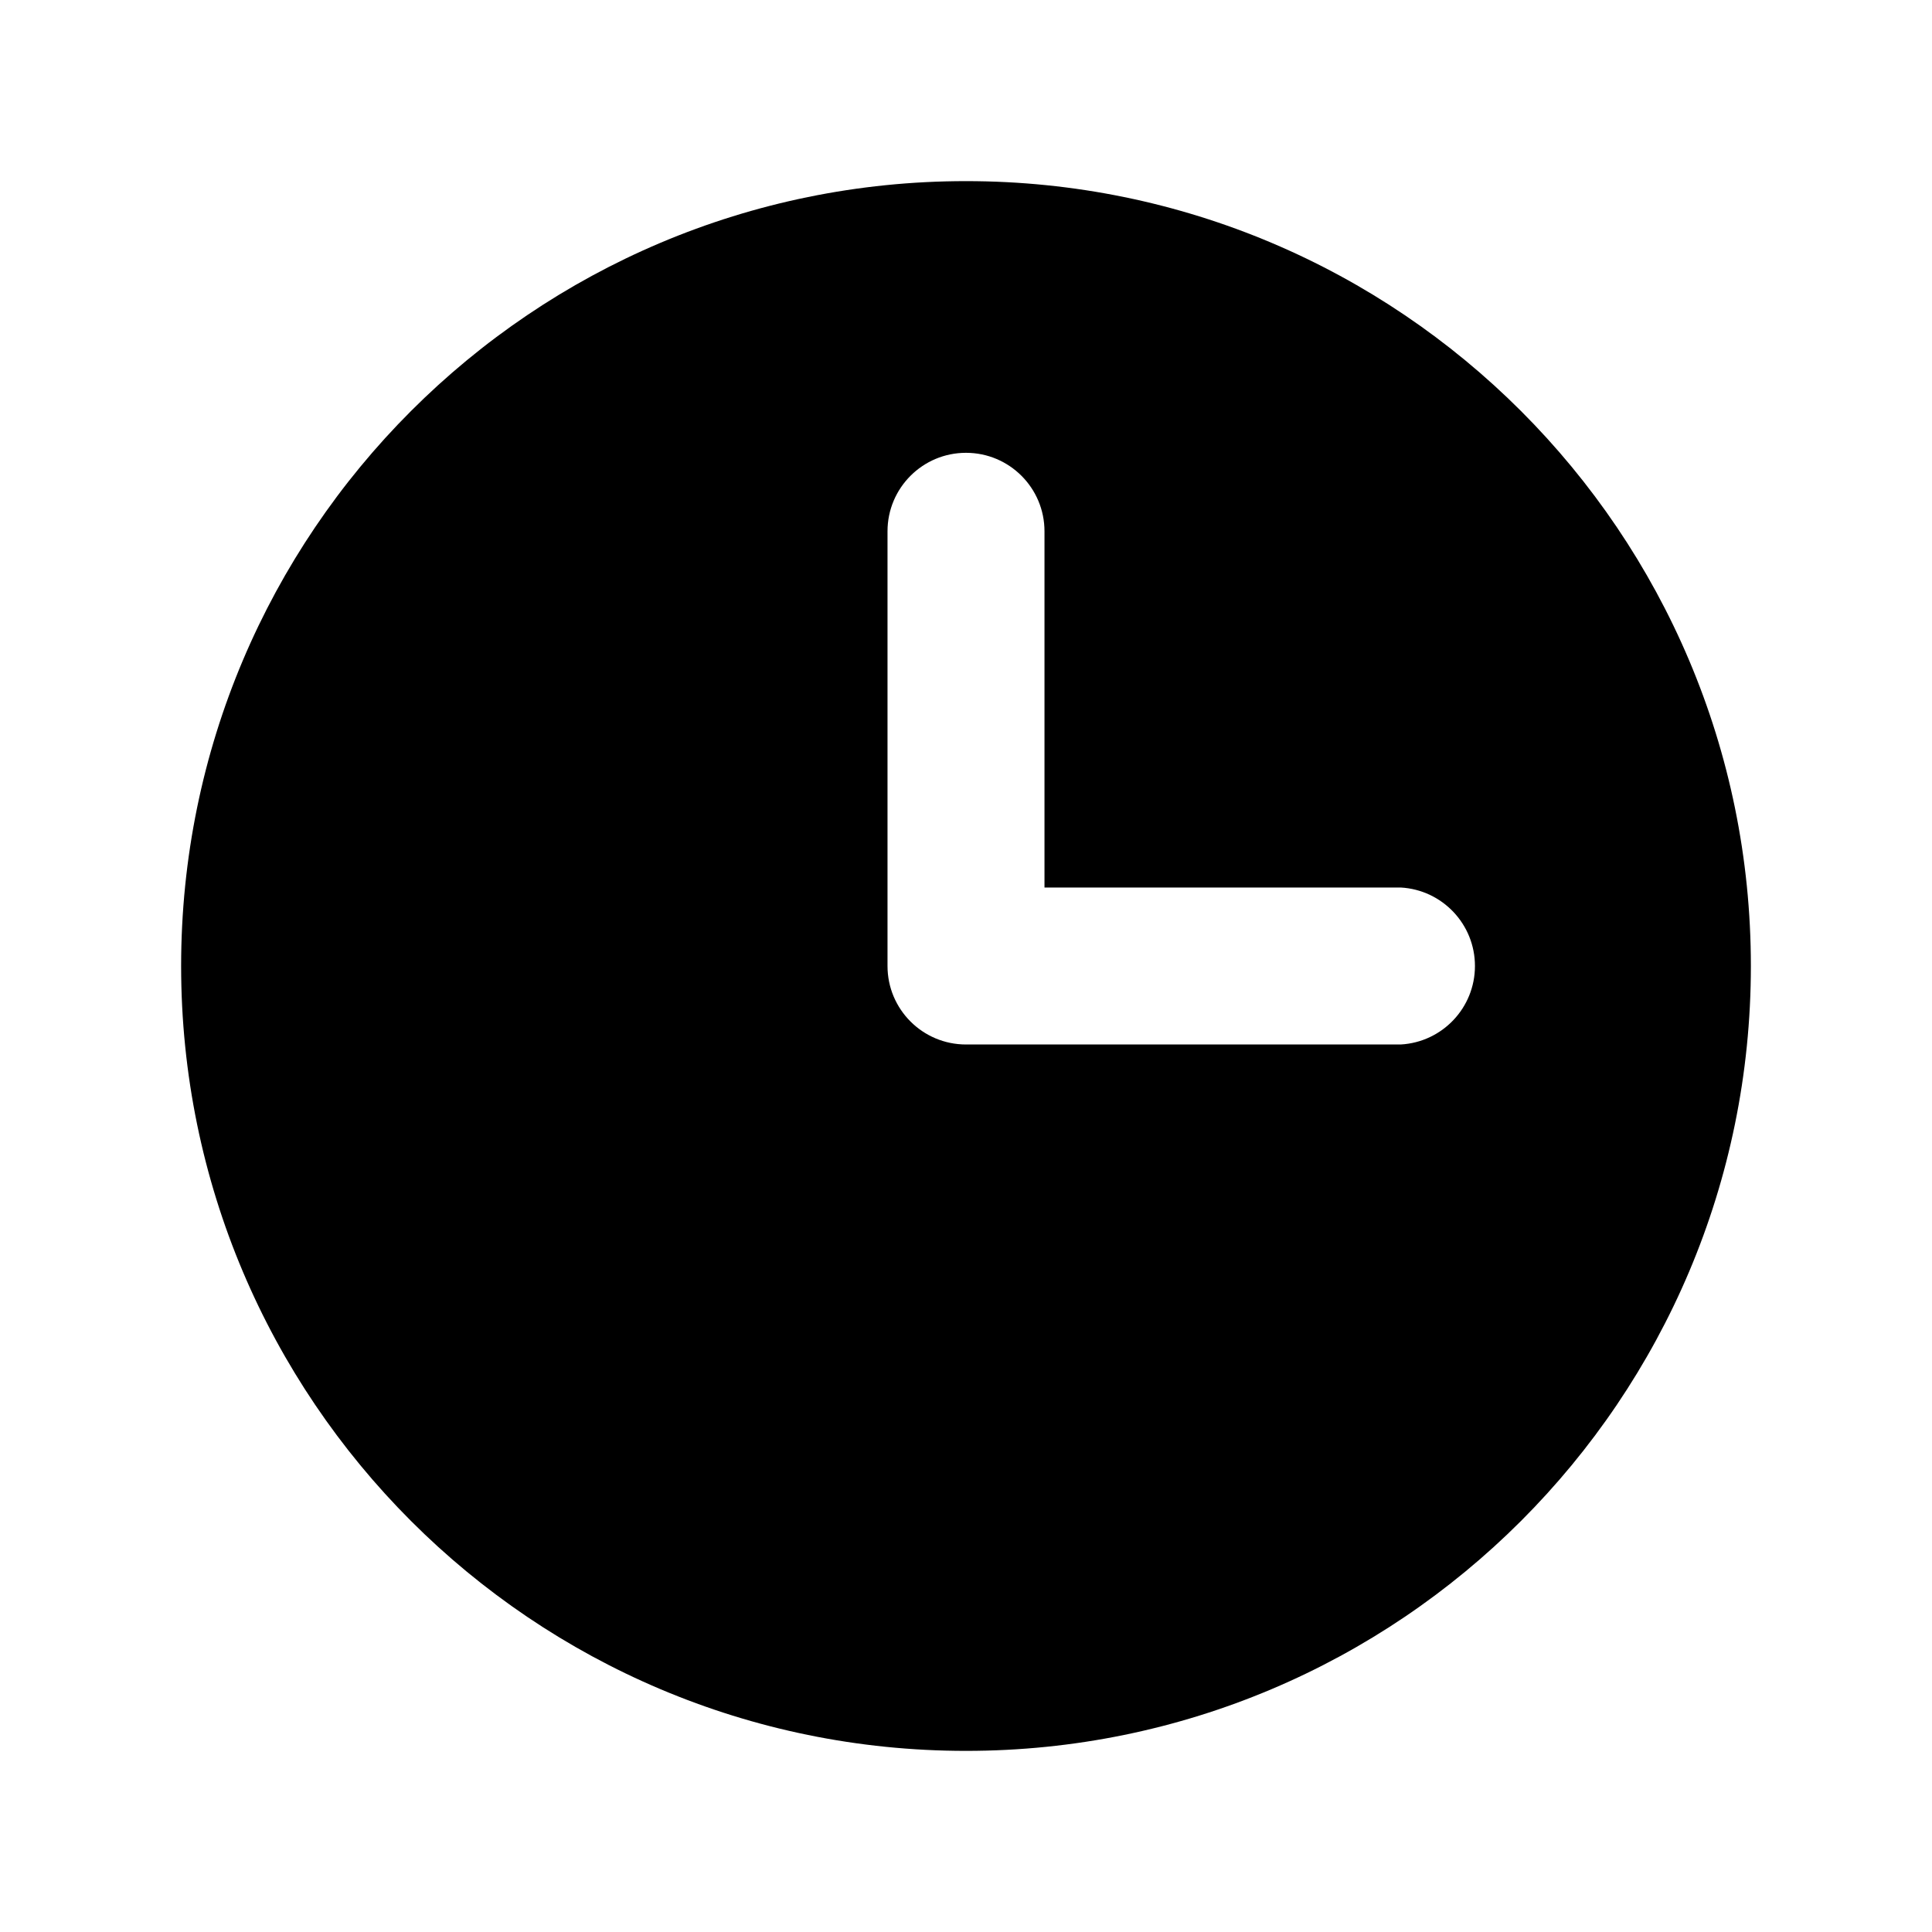
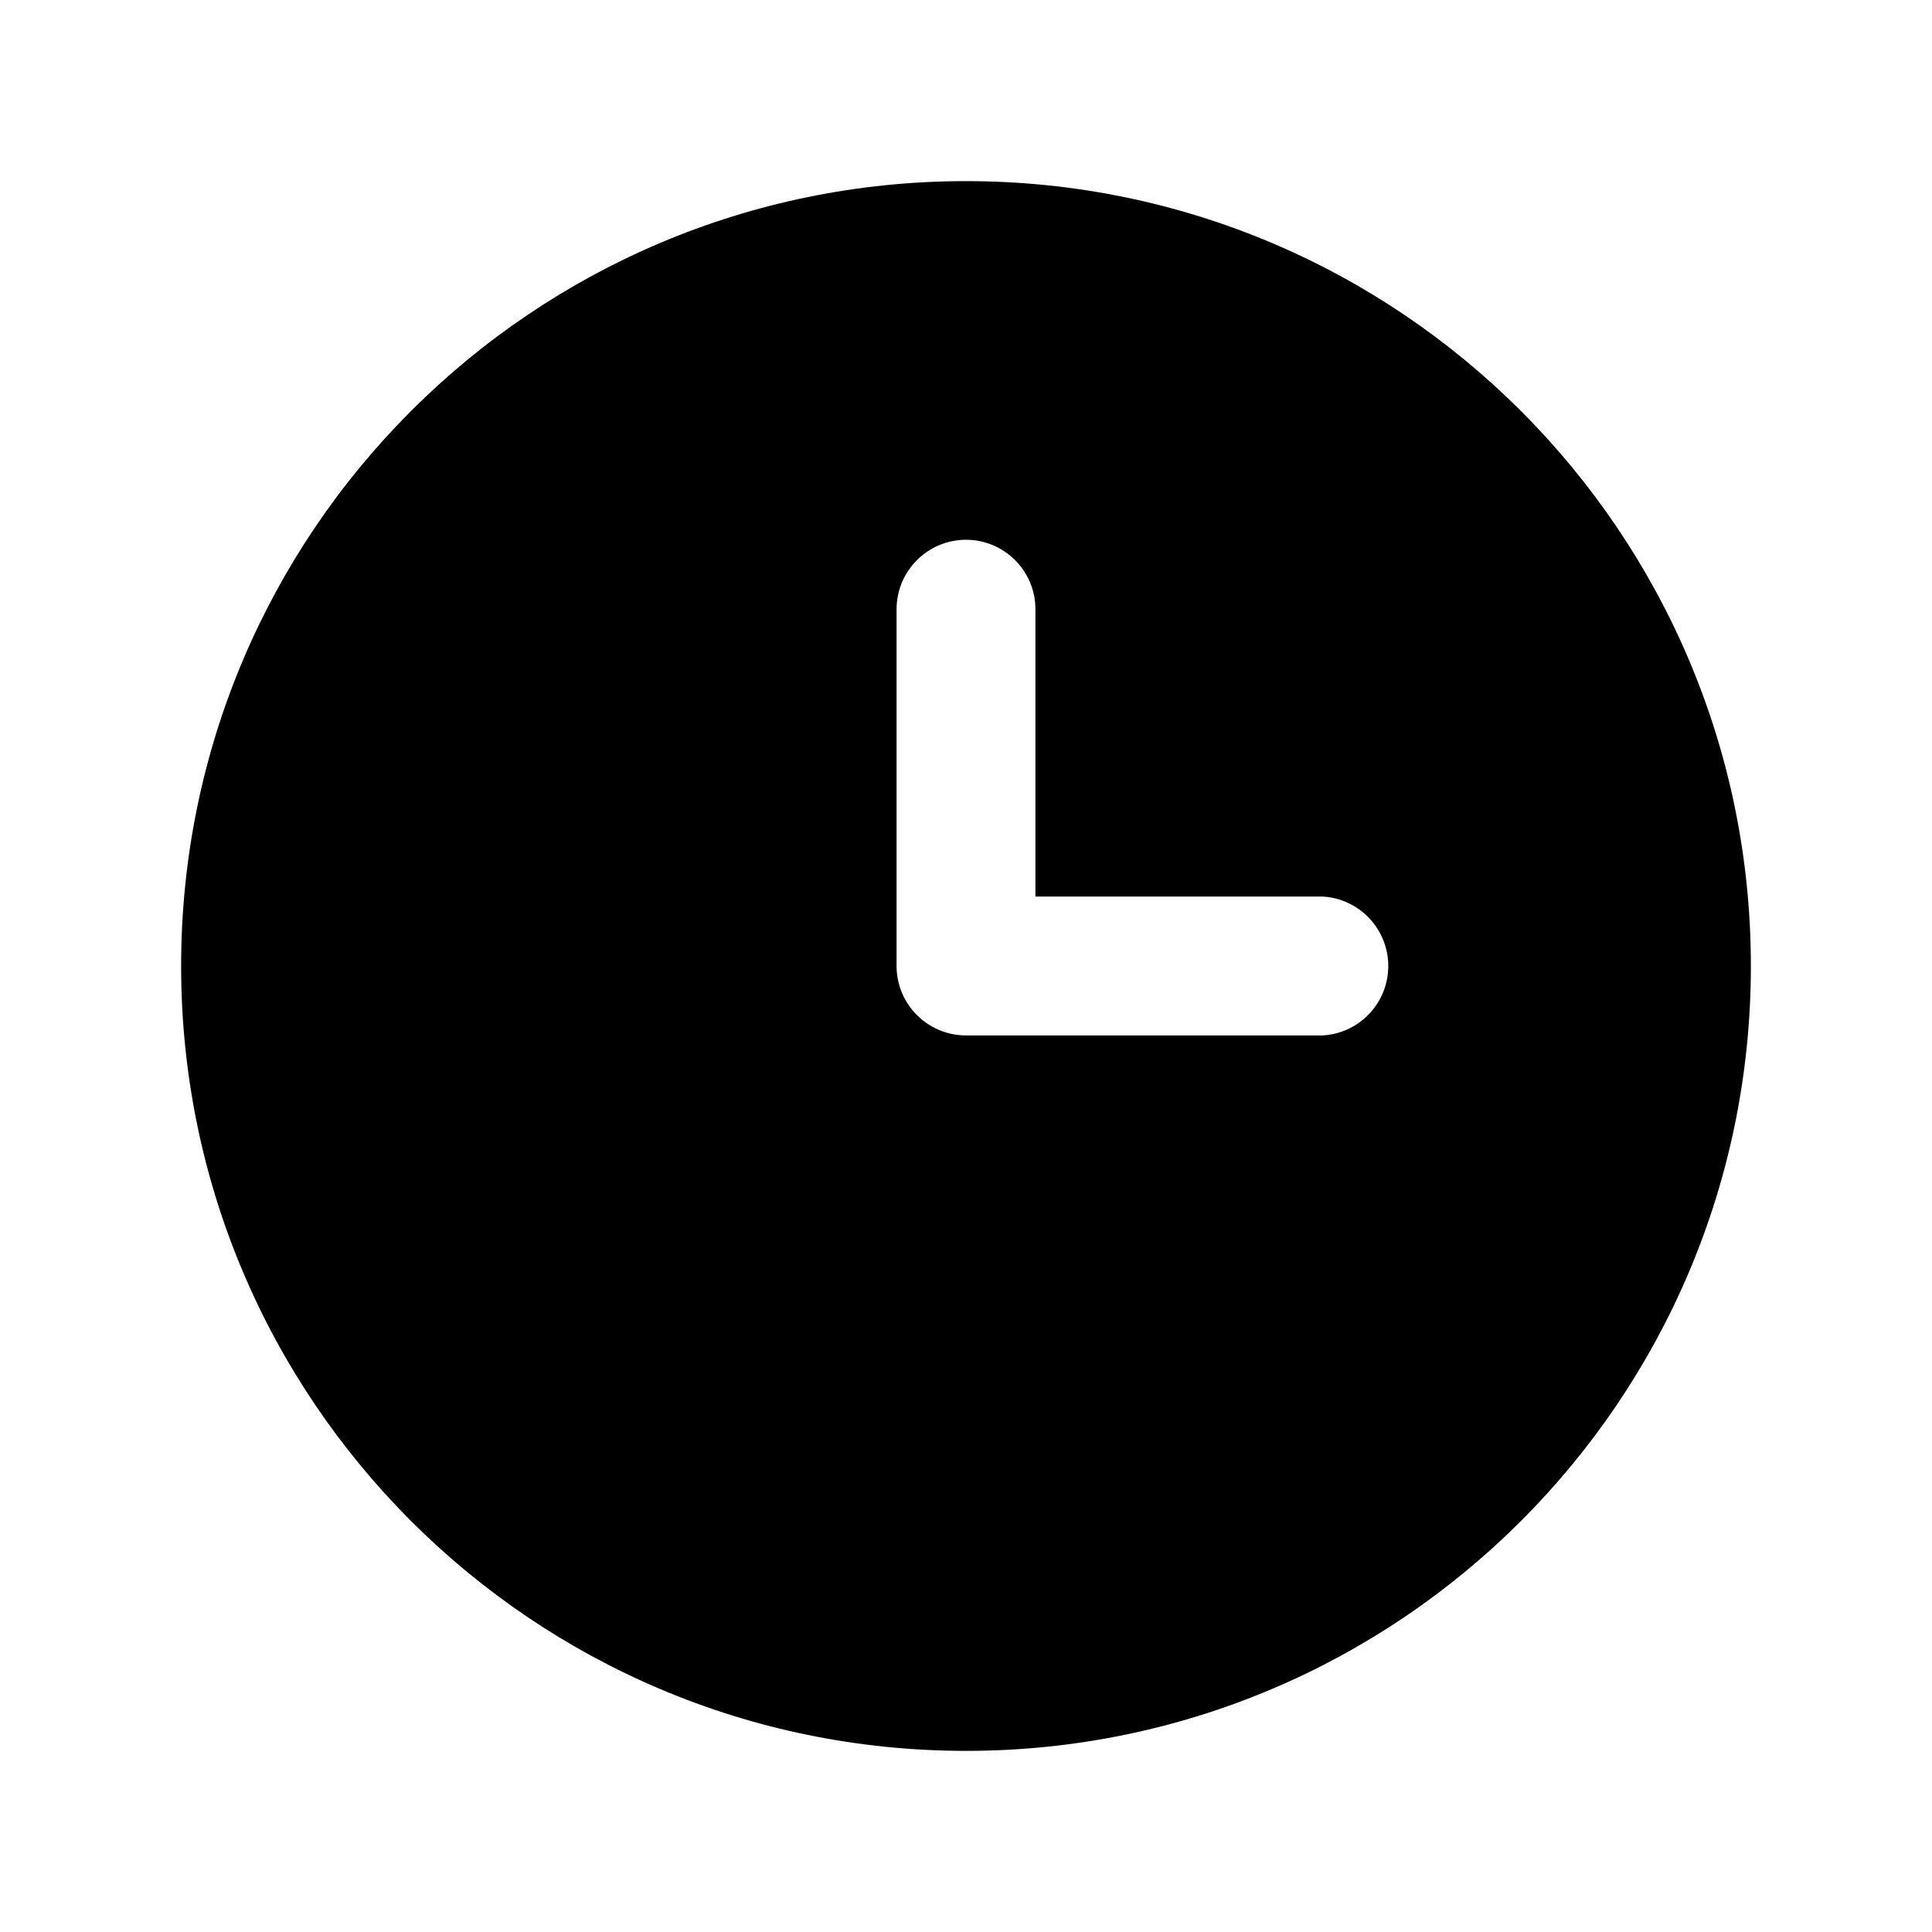
<svg xmlns="http://www.w3.org/2000/svg" fill="none" viewBox="0 0 16 16">
-   <path fill="currentColor" fill-rule="evenodd" d="M8 1.5a6.5 6.5 0 1 1 0 13 6.5 6.5 0 0 1 0-13m0 2.25a.65.65 0 0 0-.65.65V8c0 .359.291.65.65.65h3.6a.651.651 0 0 0 0-1.3H8.65V4.4A.65.65 0 0 0 8 3.75" clip-rule="evenodd" />
+   <path fill="currentColor" fill-rule="evenodd" d="M8 1.5a6.5 6.5 0 1 1 0 13 6.5 6.5 0 0 1 0-13m0 2.97a.576.576 0 0 0-.575.575V8c0 .317.258.575.575.575h2.955a.576.576 0 0 0 0-1.15h-2.38v-2.38A.576.576 0 0 0 8 4.47" clip-rule="evenodd" />
</svg>
